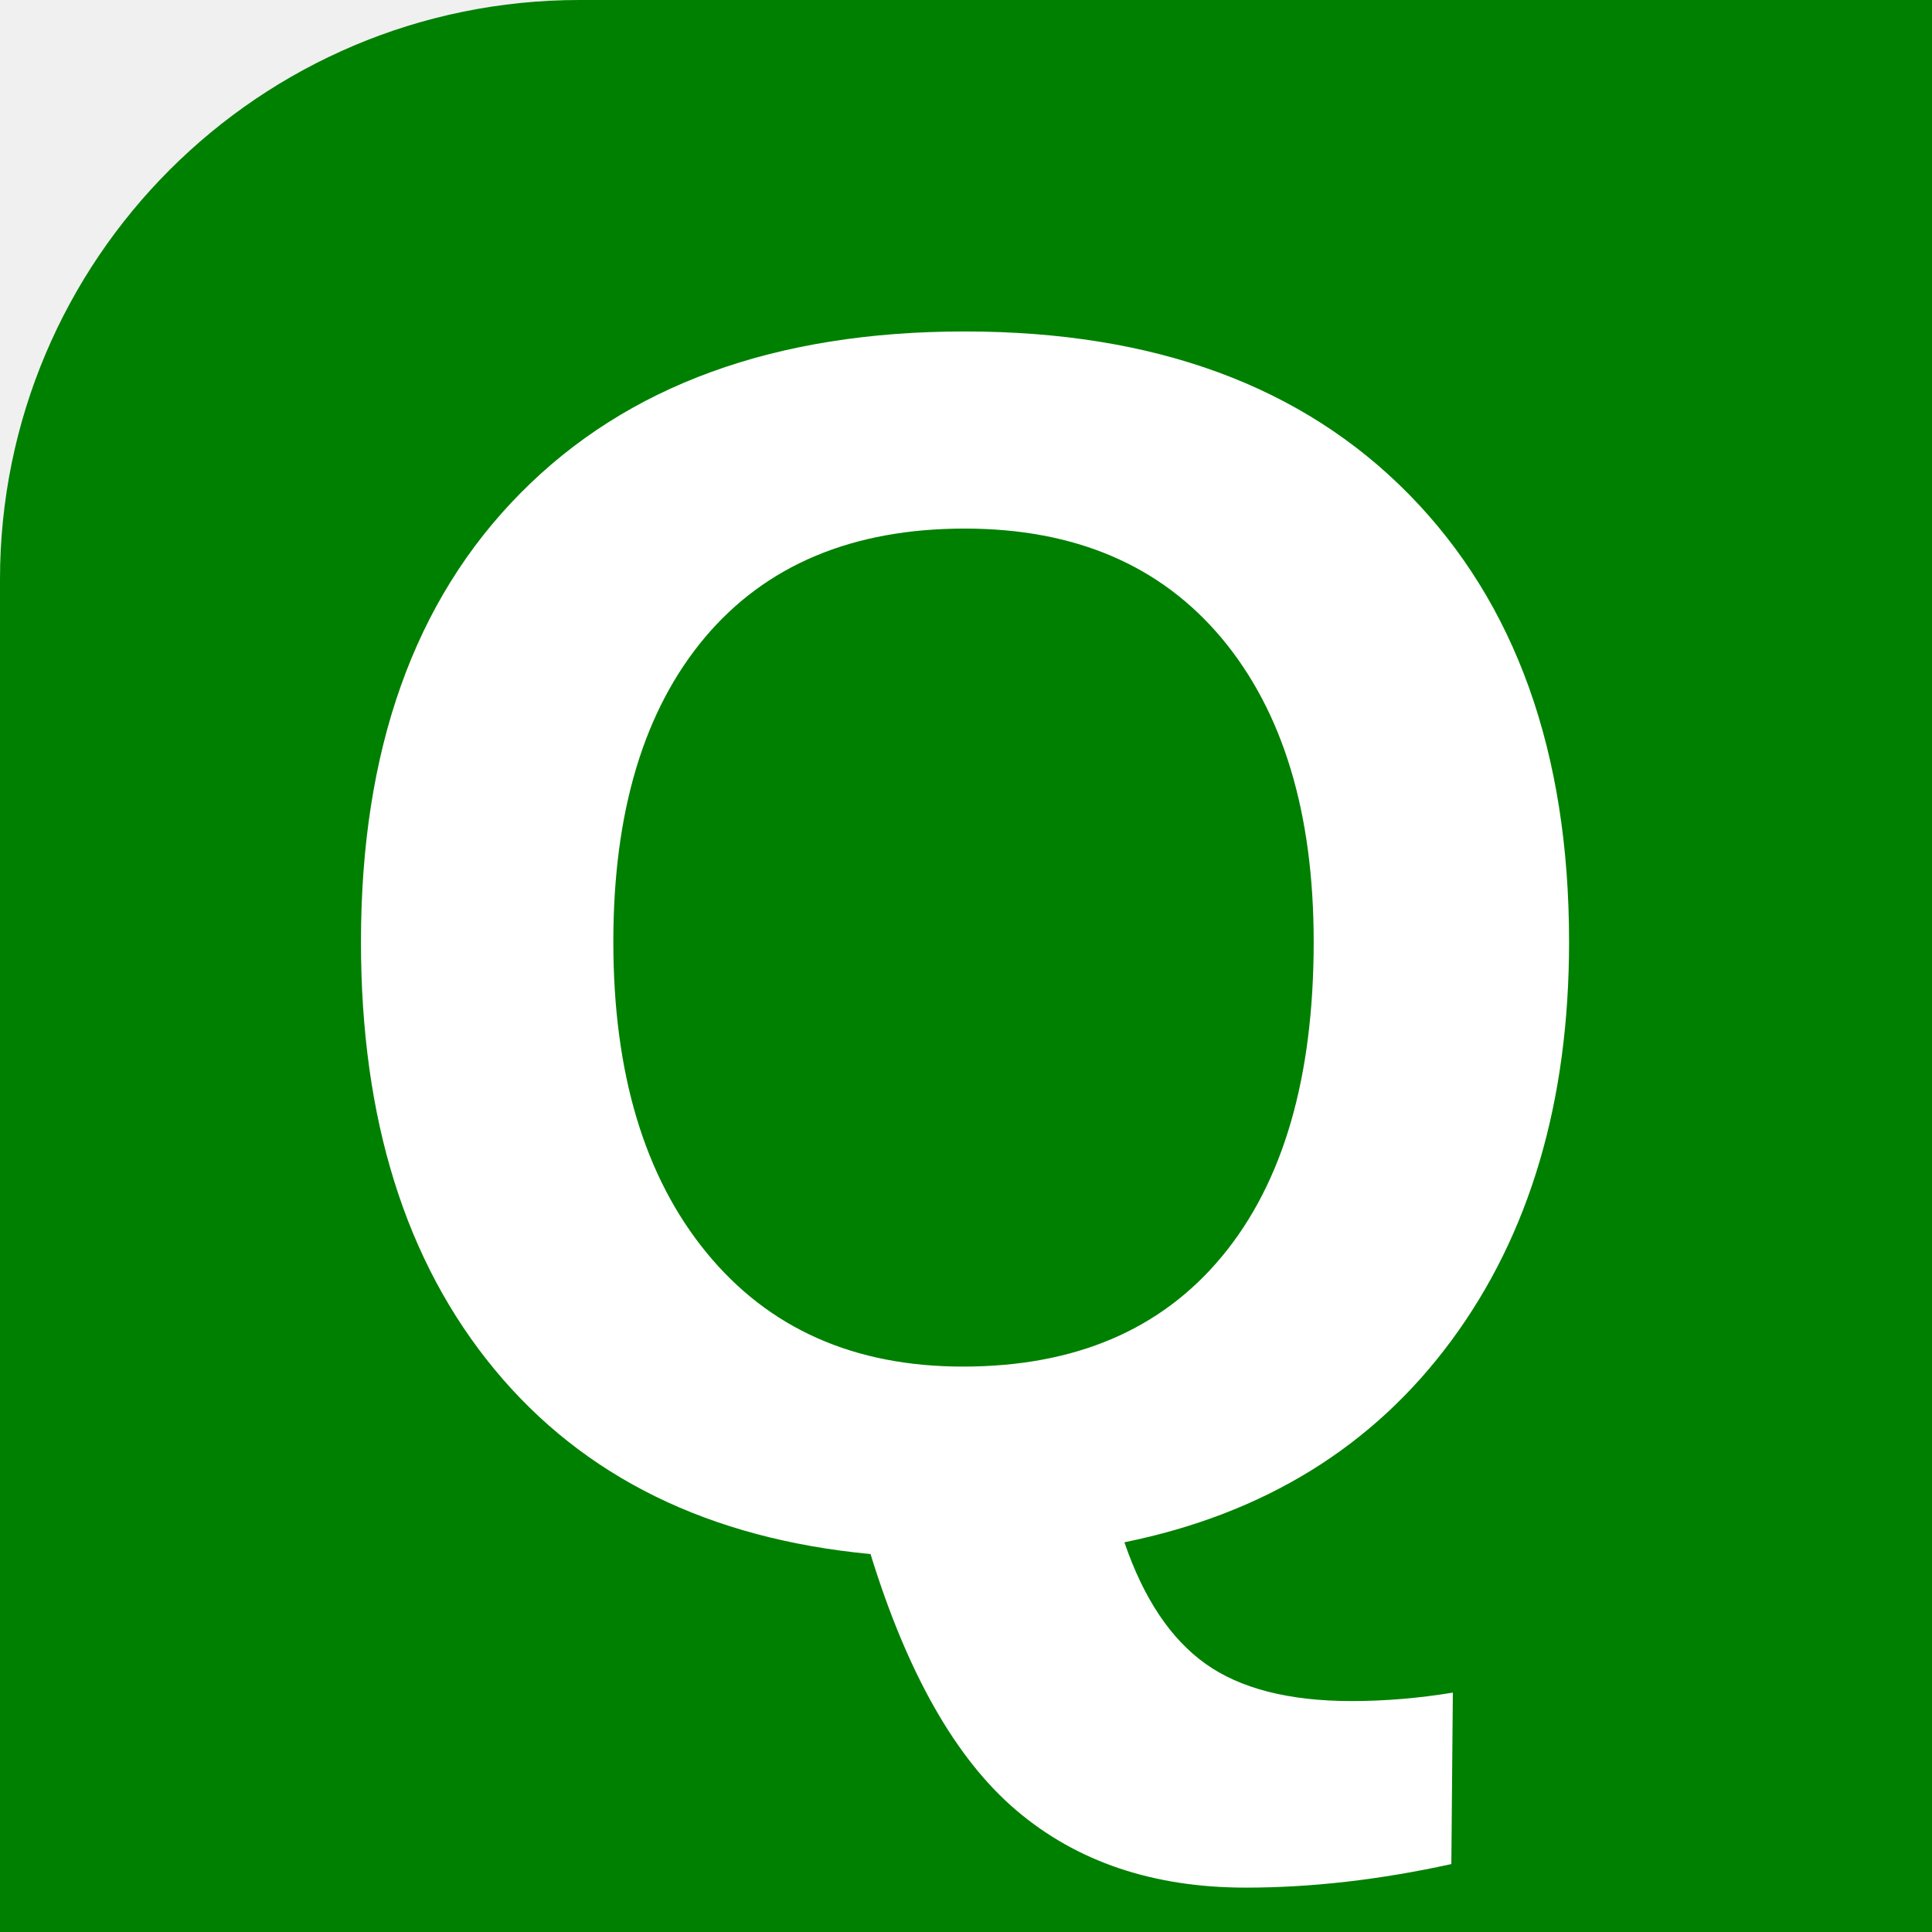
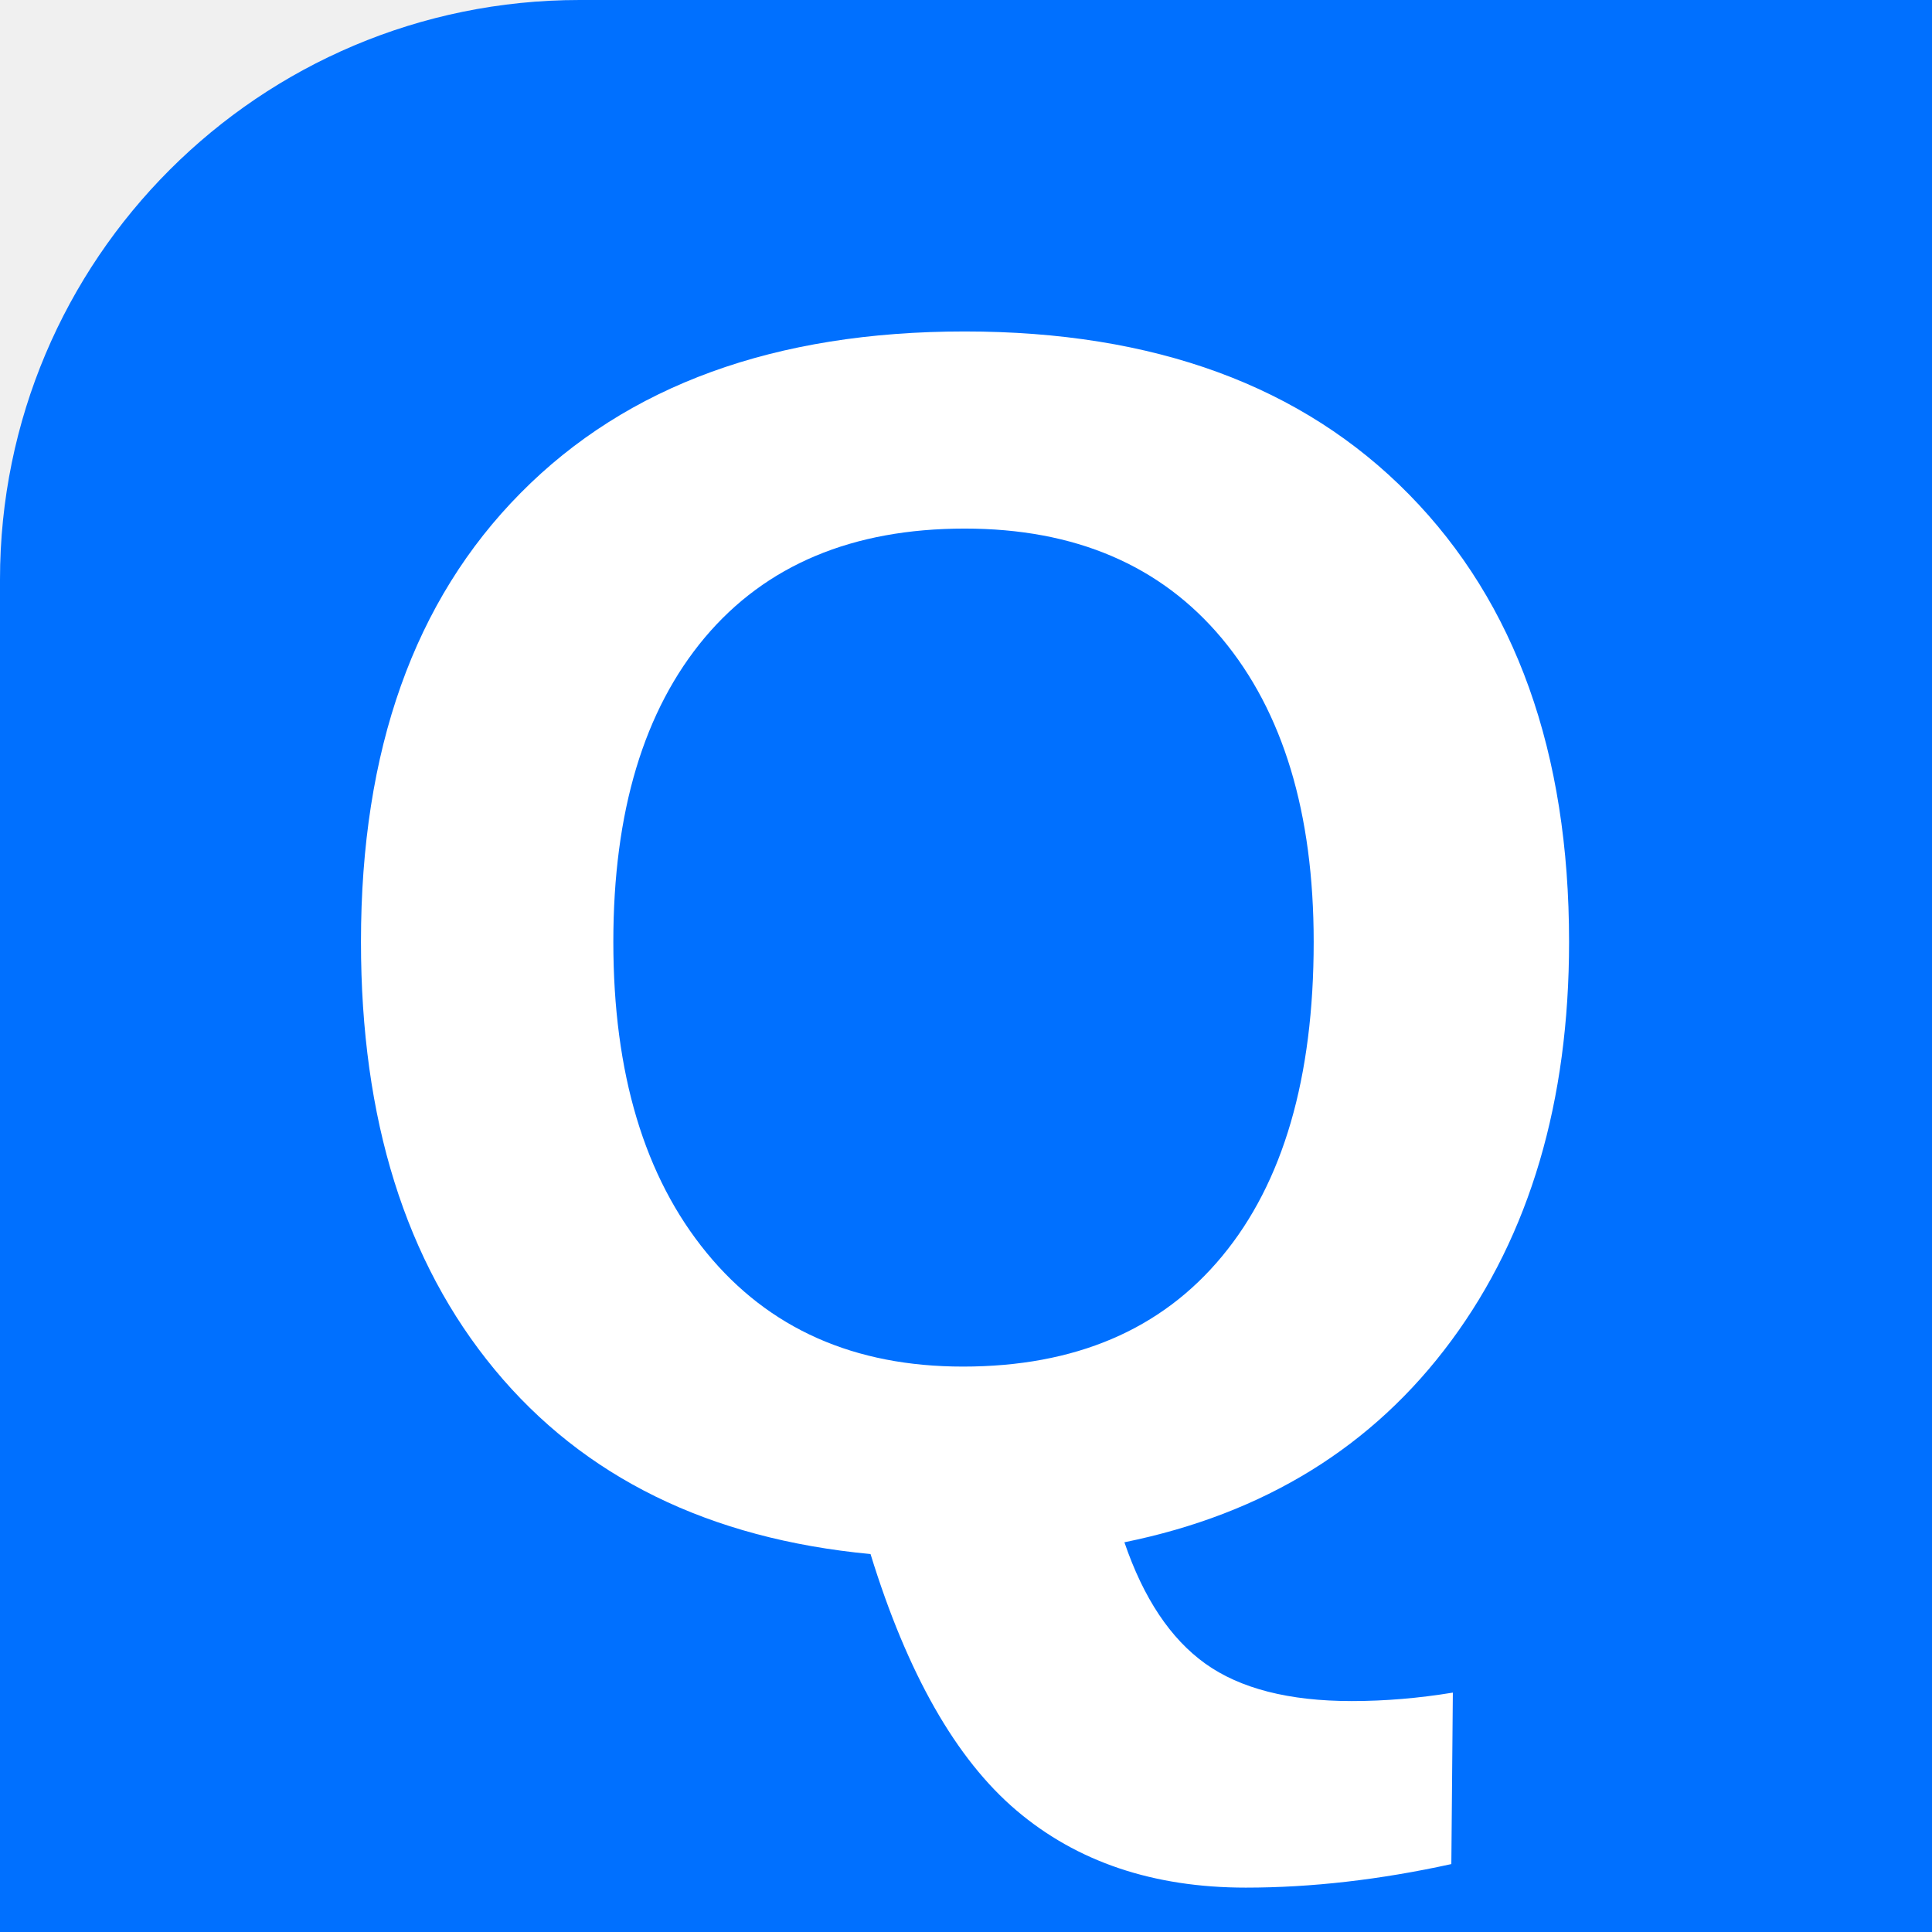
<svg xmlns="http://www.w3.org/2000/svg" viewBox="0 0 100 100">
-   <path d="M30,0 h70 v100 h-100 v-70 a30,30 0 0 1 30,-30 z" fill="green" />
+   <path d="M30,0 h70 v100 h-100 v-70 a30,30 0 0 1 30,-30 z" fill="#0070ff" />
  <text fill="white" font-family="Arial, sans-serif" font-size="90" font-weight="bold" text-anchor="middle" x="50" y="80">Q</text>
</svg>
